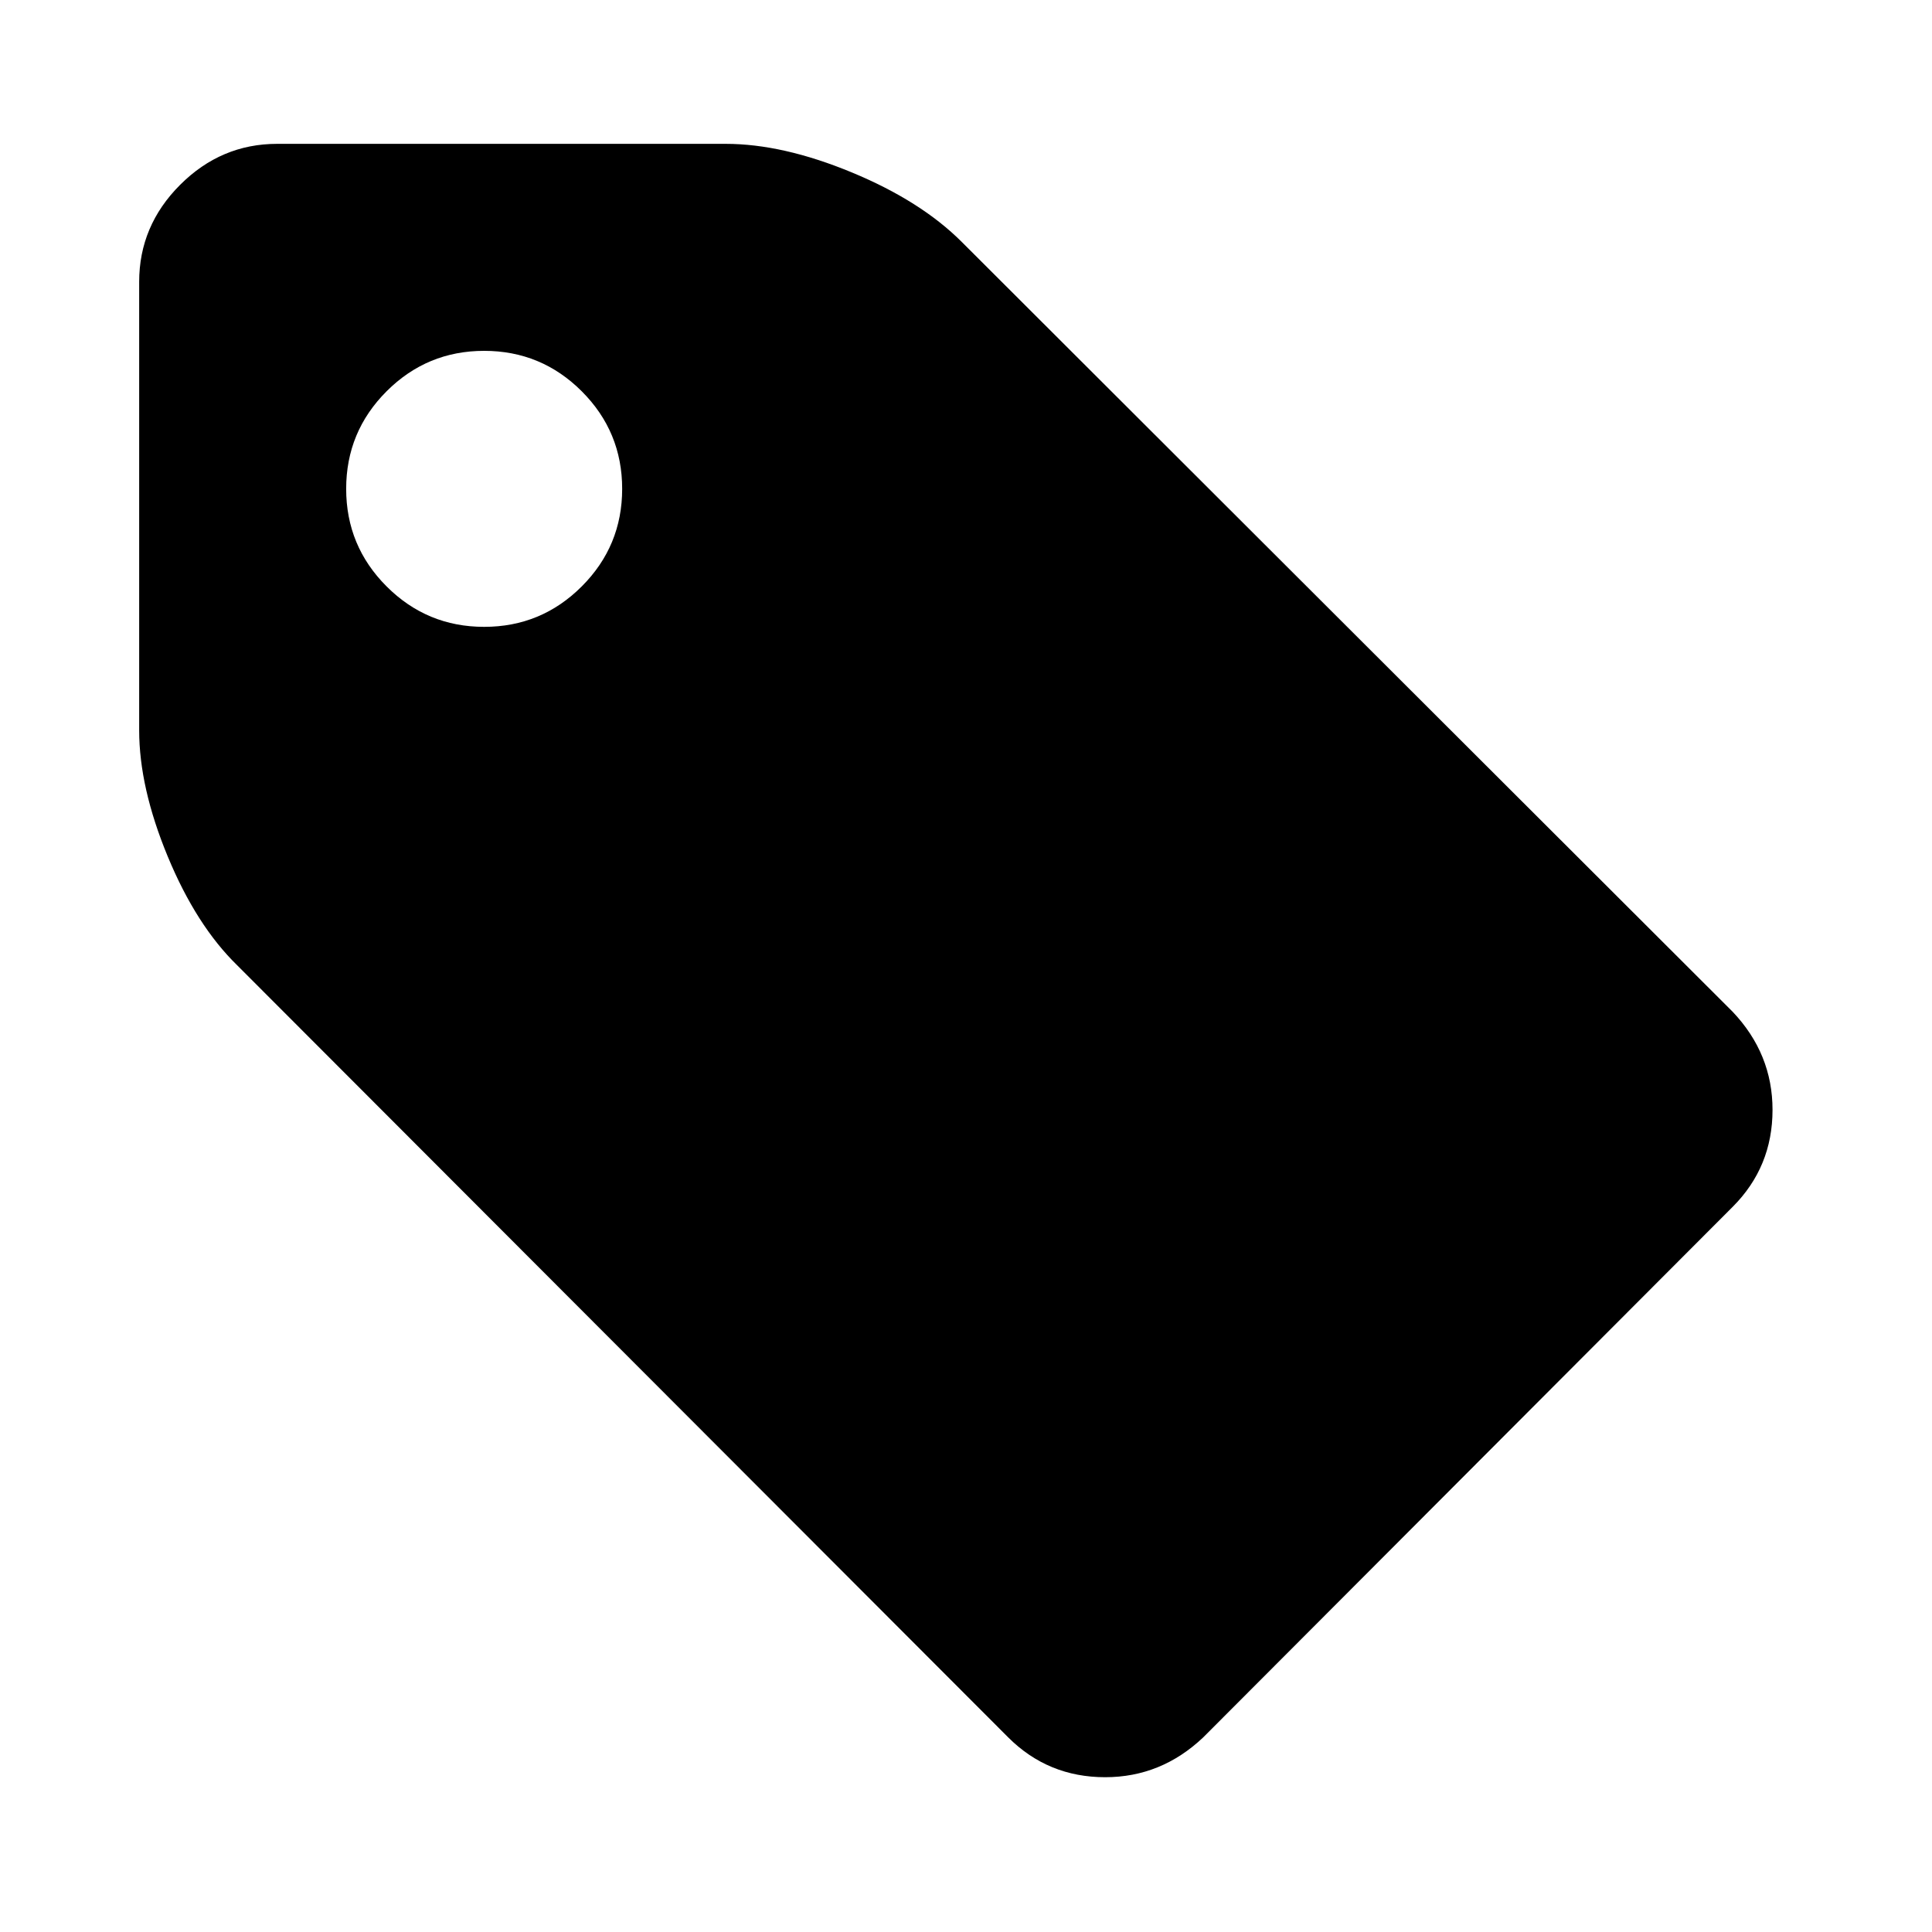
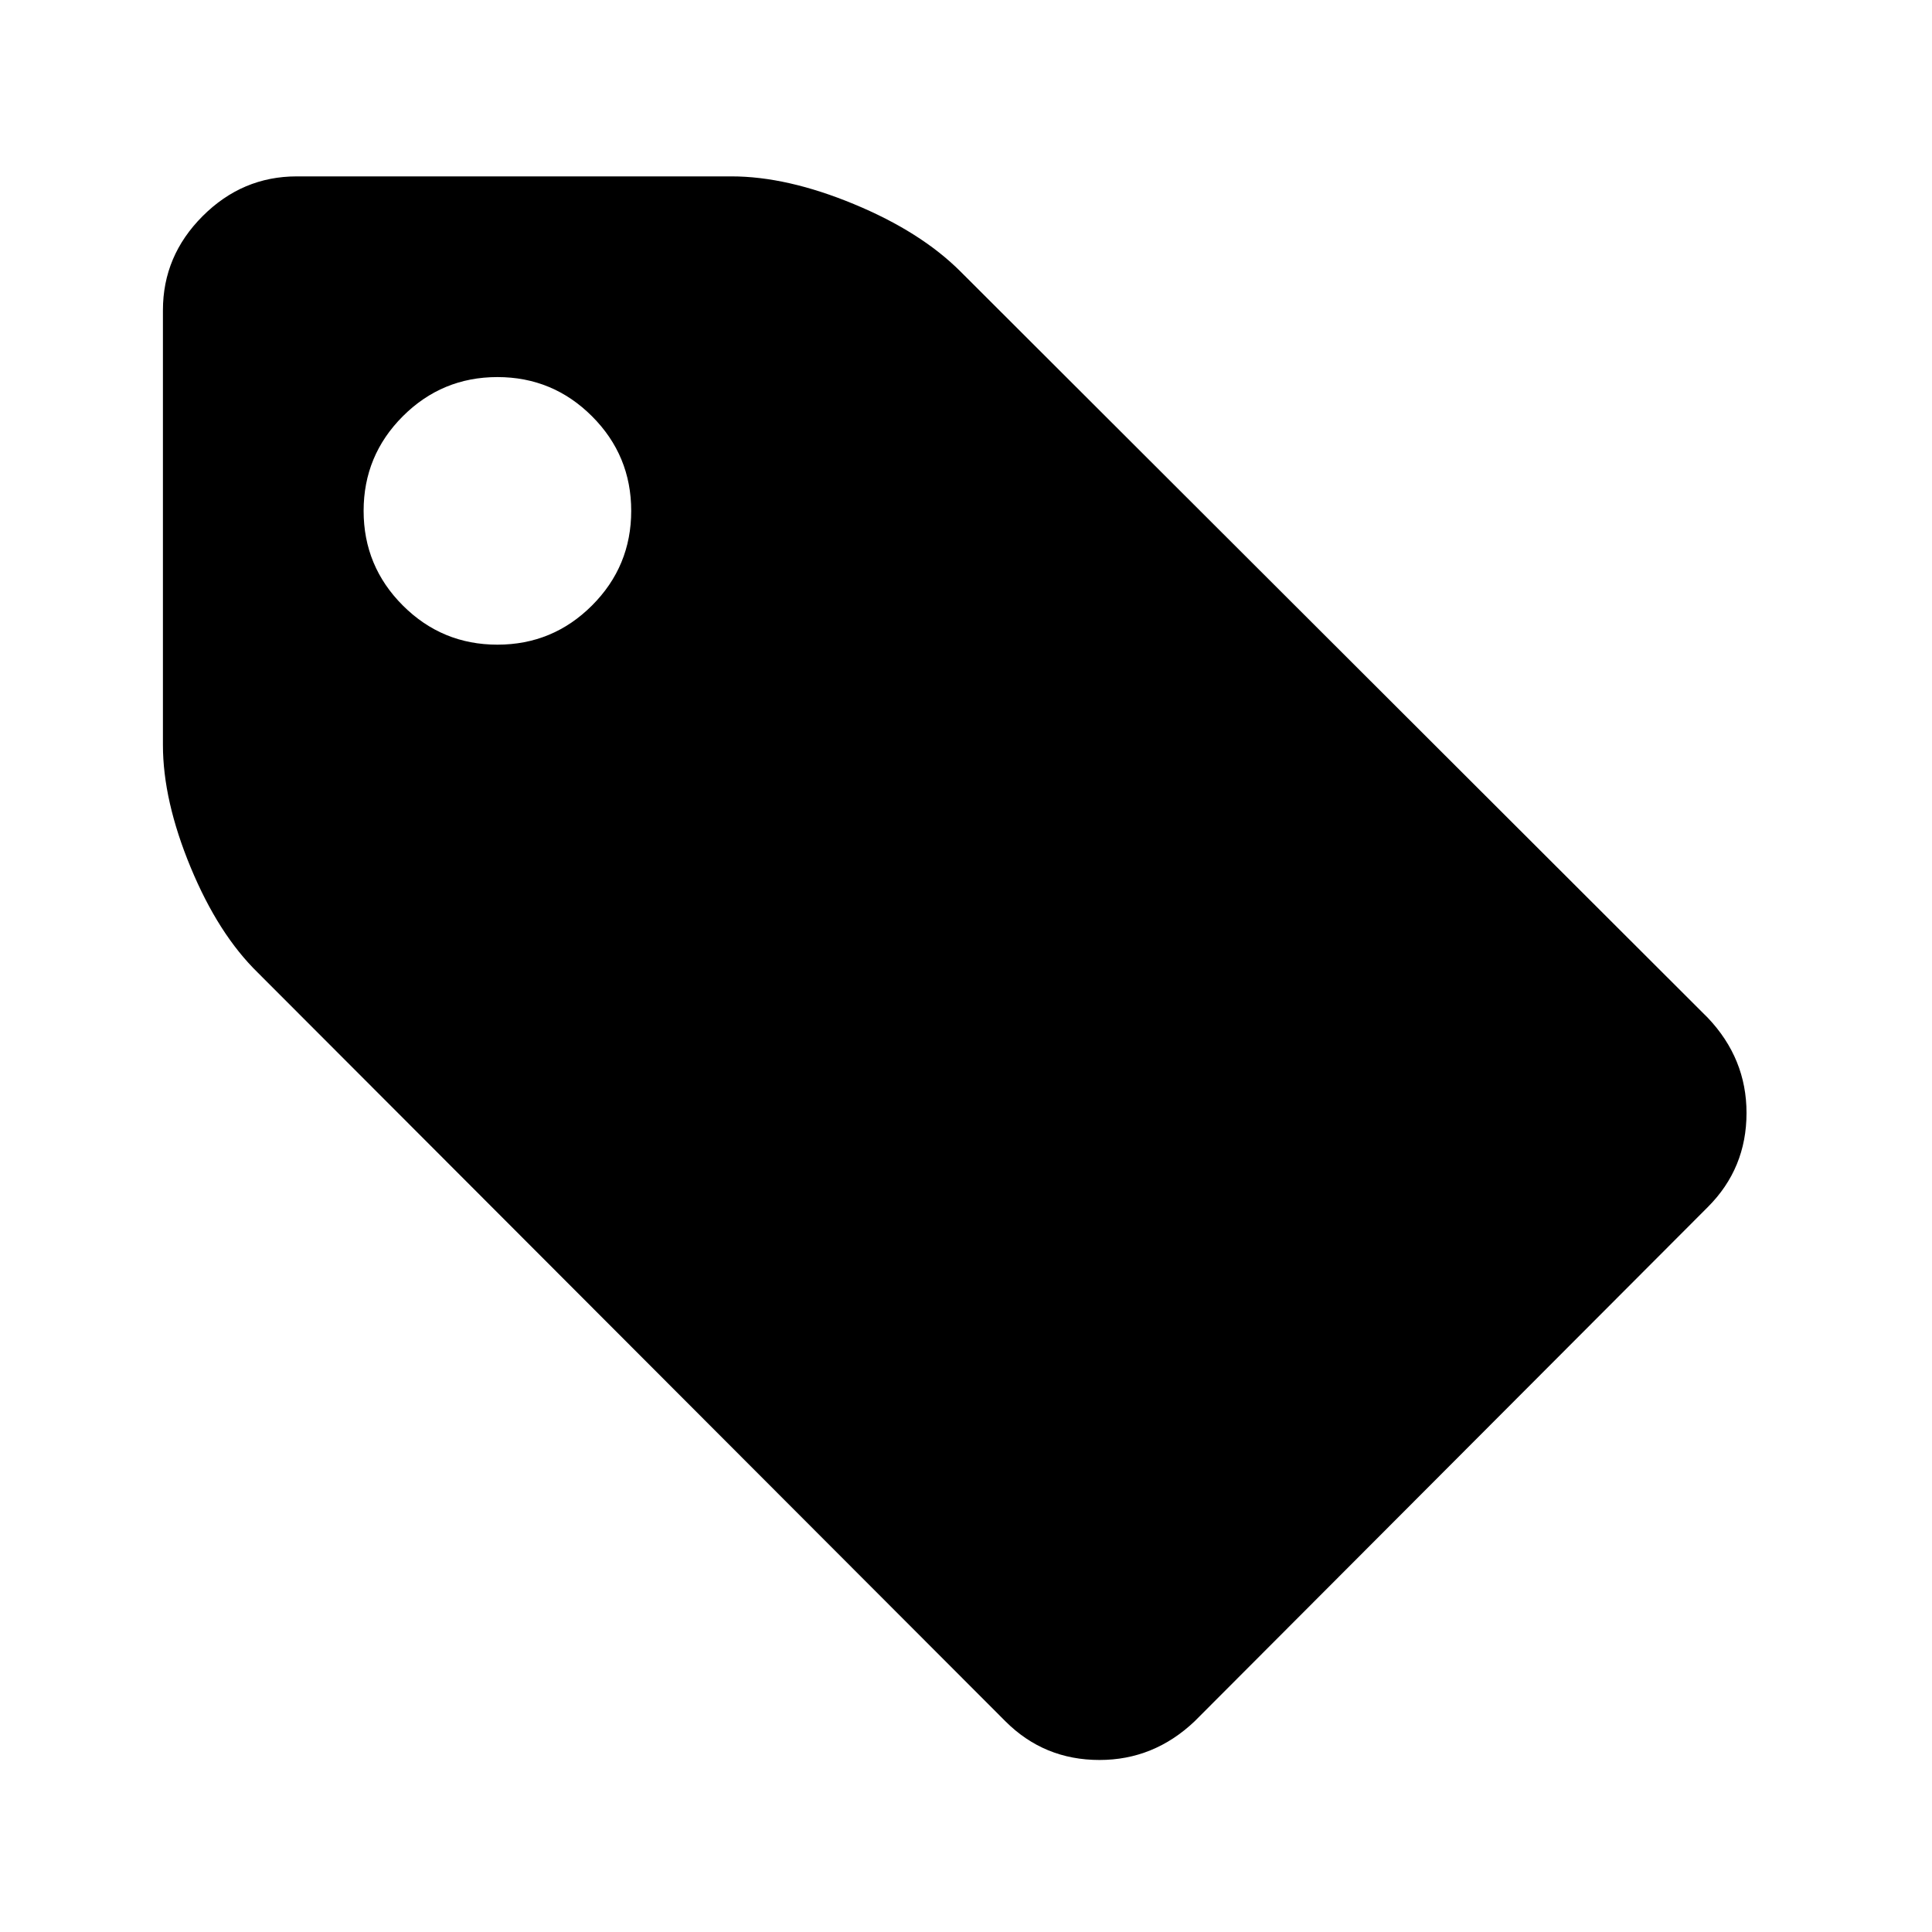
- <svg xmlns="http://www.w3.org/2000/svg" viewBox="0 -256 1792 1792" id="svg4315" version="1.1" width="100%" height="100%">
+ <svg xmlns="http://www.w3.org/2000/svg" viewBox="0 -256 512 512" id="svg4315" version="1.1" width="100%" height="100%">
  <defs id="defs4323" />
-   <g transform="matrix(1,0,0,-1,129.0848,1285.424)" id="g4317">
+   <g transform="matrix(0.2770088,0,0,-0.2770088,43.17727,180.772)" id="g4317">
    <path d="m 448,1088 q 0,53 -37.5,90.5 Q 373,1216 320,1216 267,1216 229.5,1178.5 192,1141 192,1088 192,1035 229.5,997.5 267,960 320,960 q 53,0 90.5,37.5 Q 448,1035 448,1088 z M 1515,512 q 0,-53 -37,-90 L 987,-70 q -39,-37 -91,-37 -53,0 -90,37 L 91,646 Q 53,683 26.5,747 0,811 0,864 v 416 q 0,52 38,90 38,38 90,38 h 416 q 53,0 117,-26.5 64,-26.5 102,-64.5 l 715,-714 q 37,-39 37,-91 z" id="path4319" style="fill:currentColor" />
  </g>
</svg>
